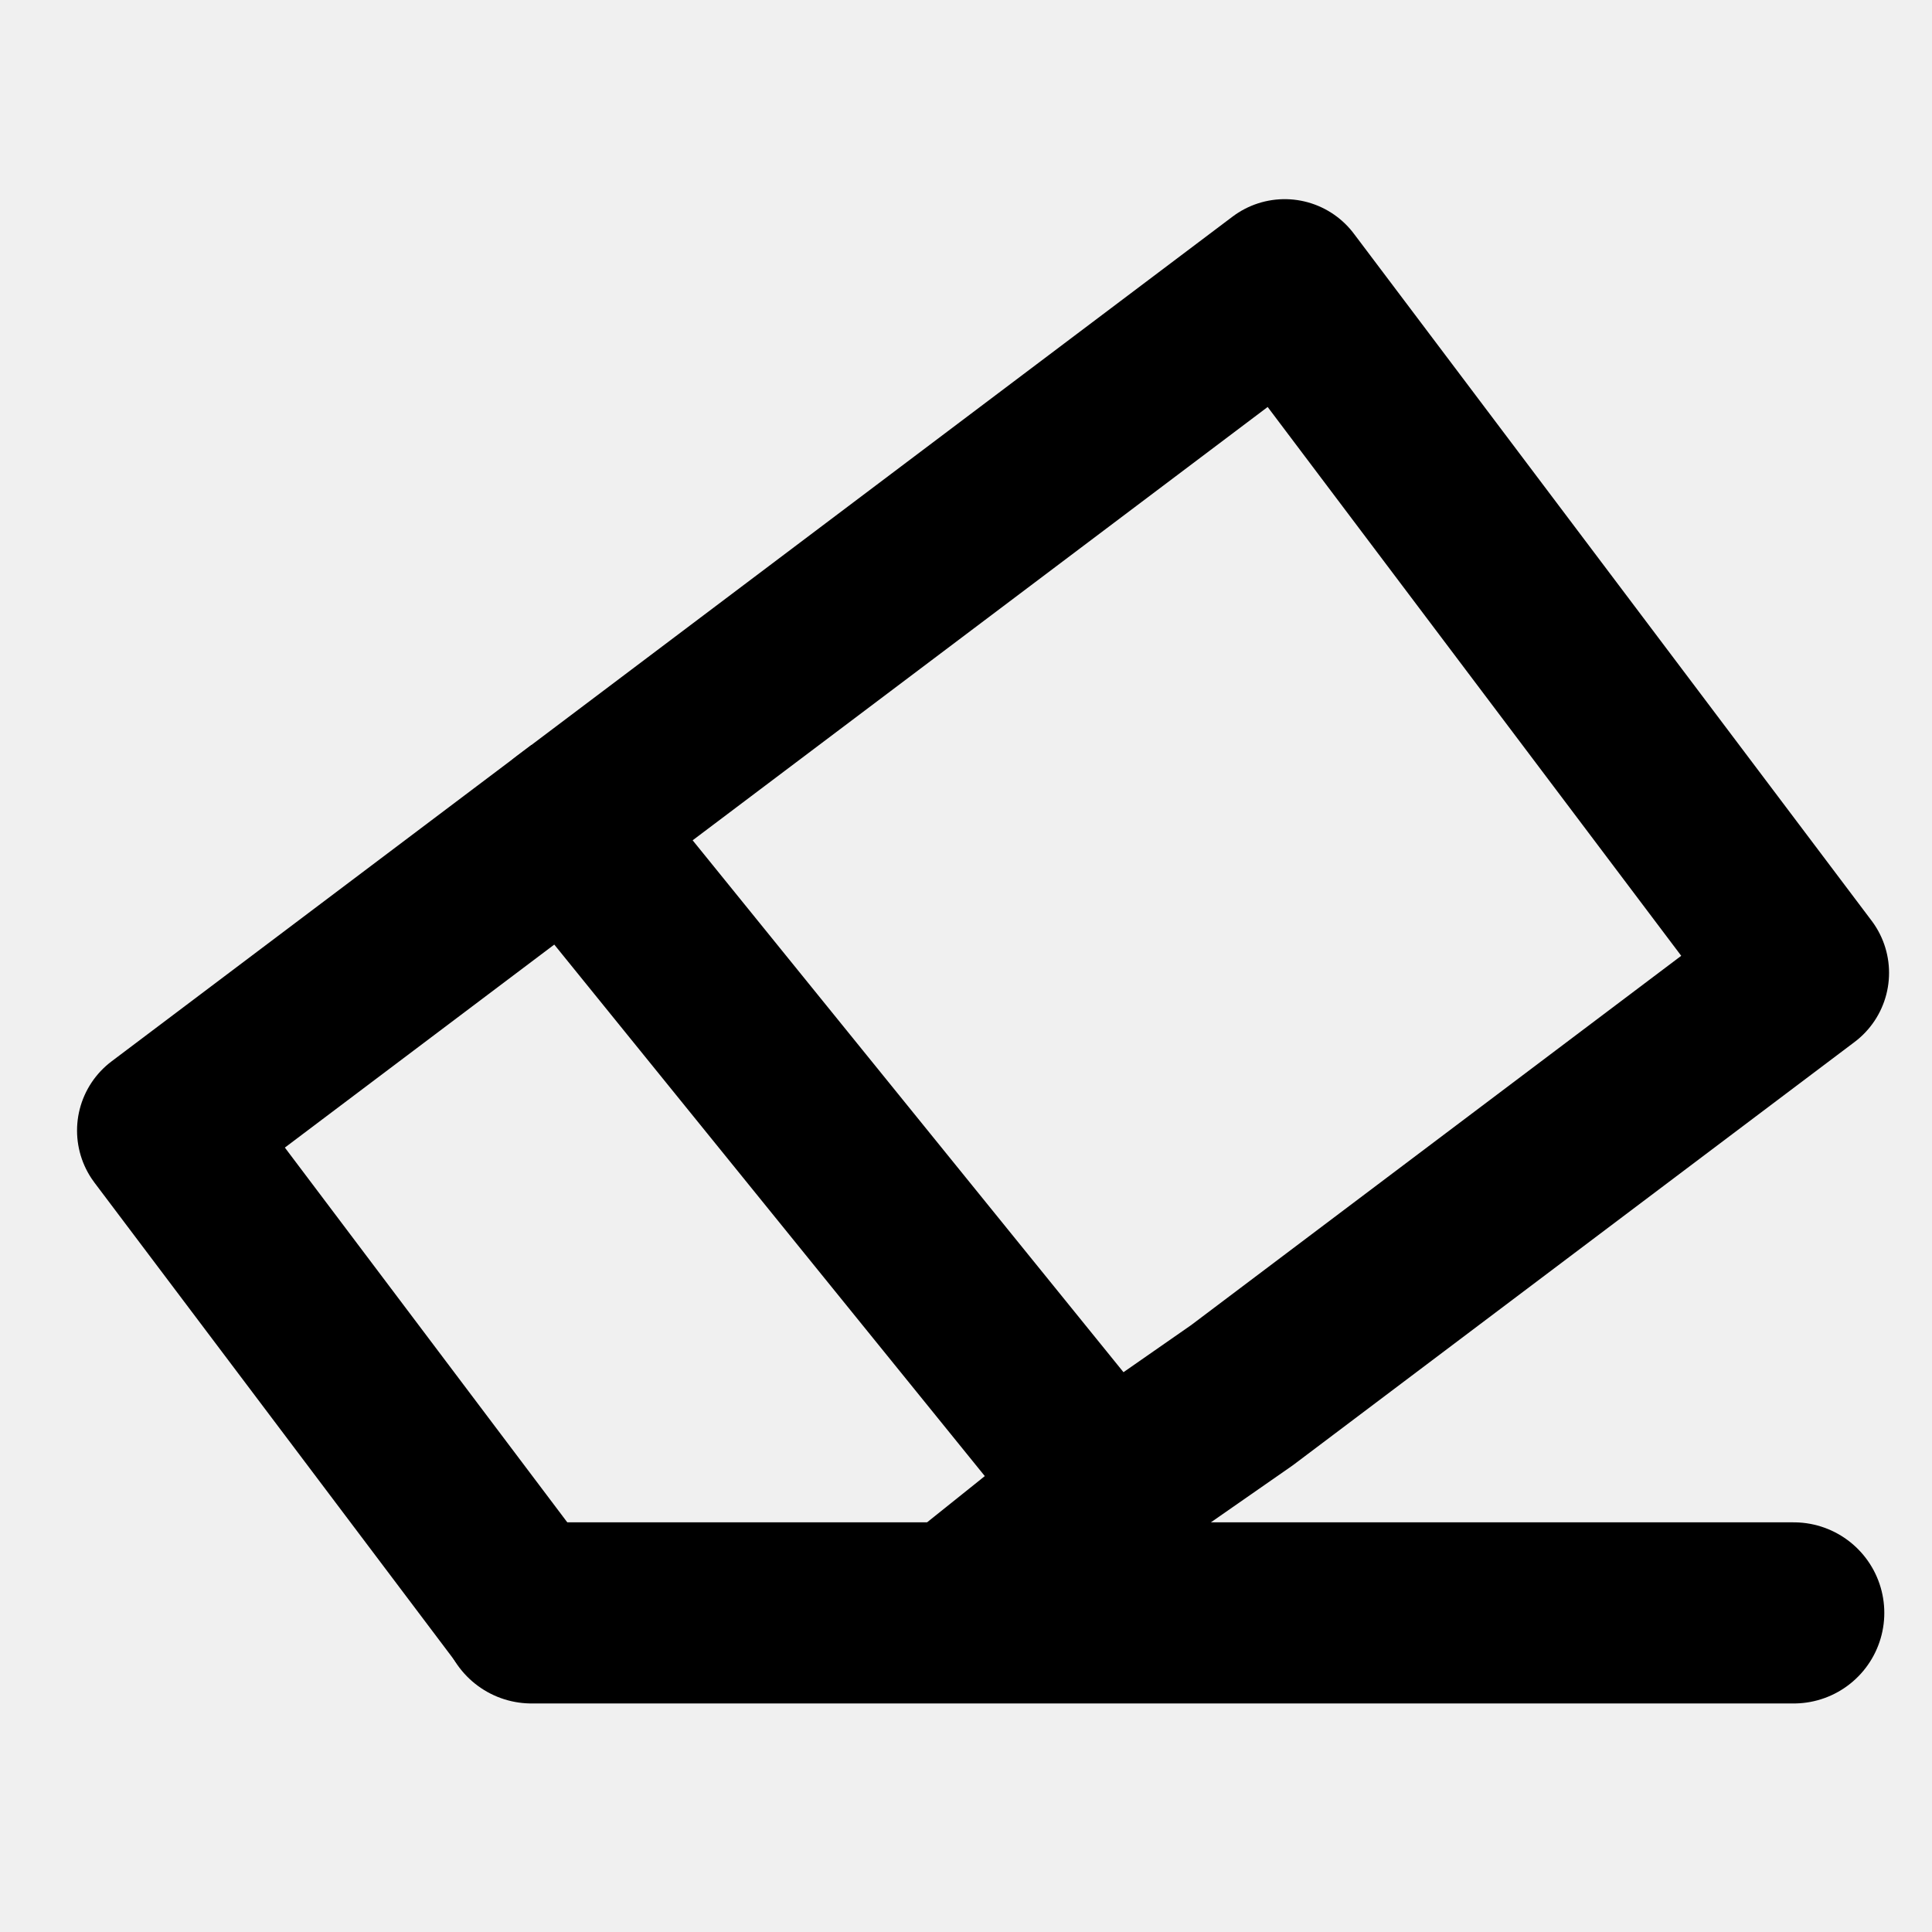
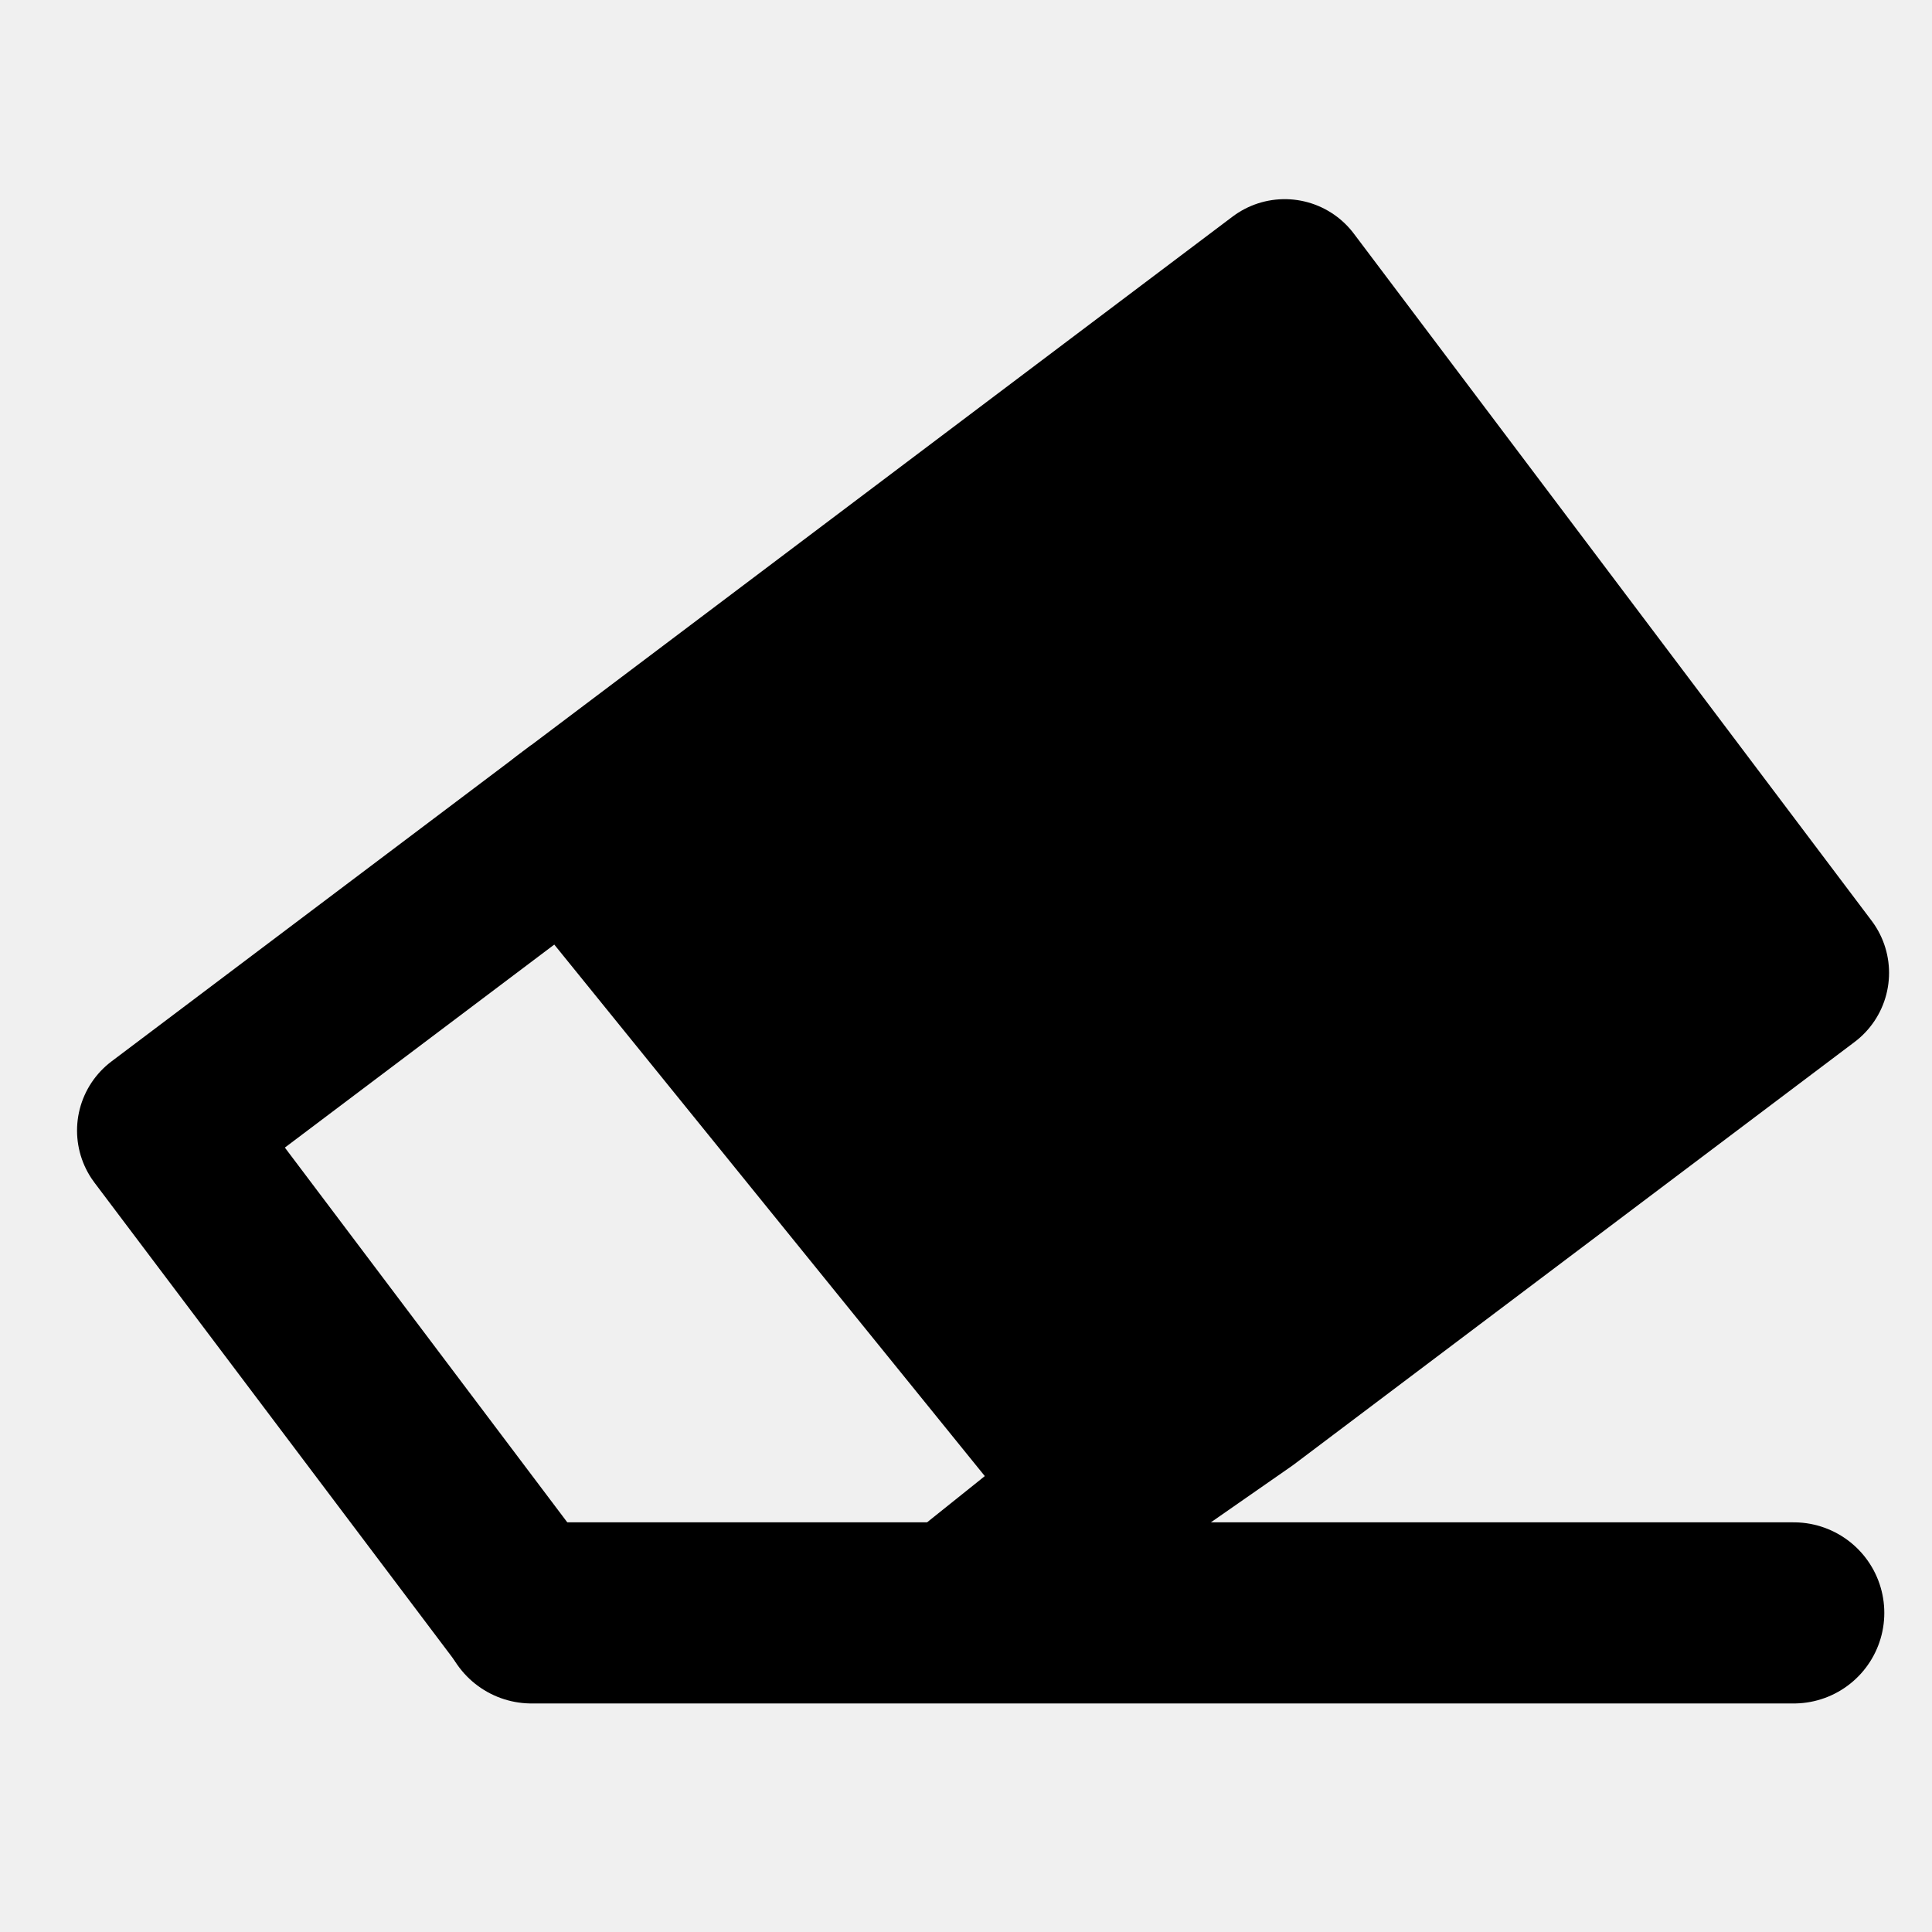
<svg xmlns="http://www.w3.org/2000/svg" width="800px" height="800px" viewBox="0 0 48 48" fill="none">
  <g clip-path="url(#clip0)">
    <rect width="48" height="48" fill="white" fill-opacity="0.01" />
-     <path d="M44.782 24.17L31.918 7.099L14.135 20.5L27.5 37L30.856 34.664L44.782 24.17Z" fill="none" stroke="#000000" stroke-width="4.302" stroke-linejoin="round" />
+     <path d="M44.782 24.17L31.918 7.099L14.135 20.5L27.5 37L30.856 34.664L44.782 24.17Z" fill="#000000" stroke="#000000" stroke-width="4.302" stroke-linejoin="round" />
    <path d="M27.5 37L23.661 40.075L13.098 40.074L10.497 36.623L4.065 28.088L14.5 20.225" stroke="#000000" stroke-width="4.302" stroke-linejoin="round" />
    <path d="M13.206 40.072L44.565 40.072" stroke="#000000" stroke-width="4.5" stroke-linecap="round" />
  </g>
  <defs>
    <clipPath id="clip0">
      <rect width="48" height="48" fill="white" />
    </clipPath>
  </defs>
</svg>
